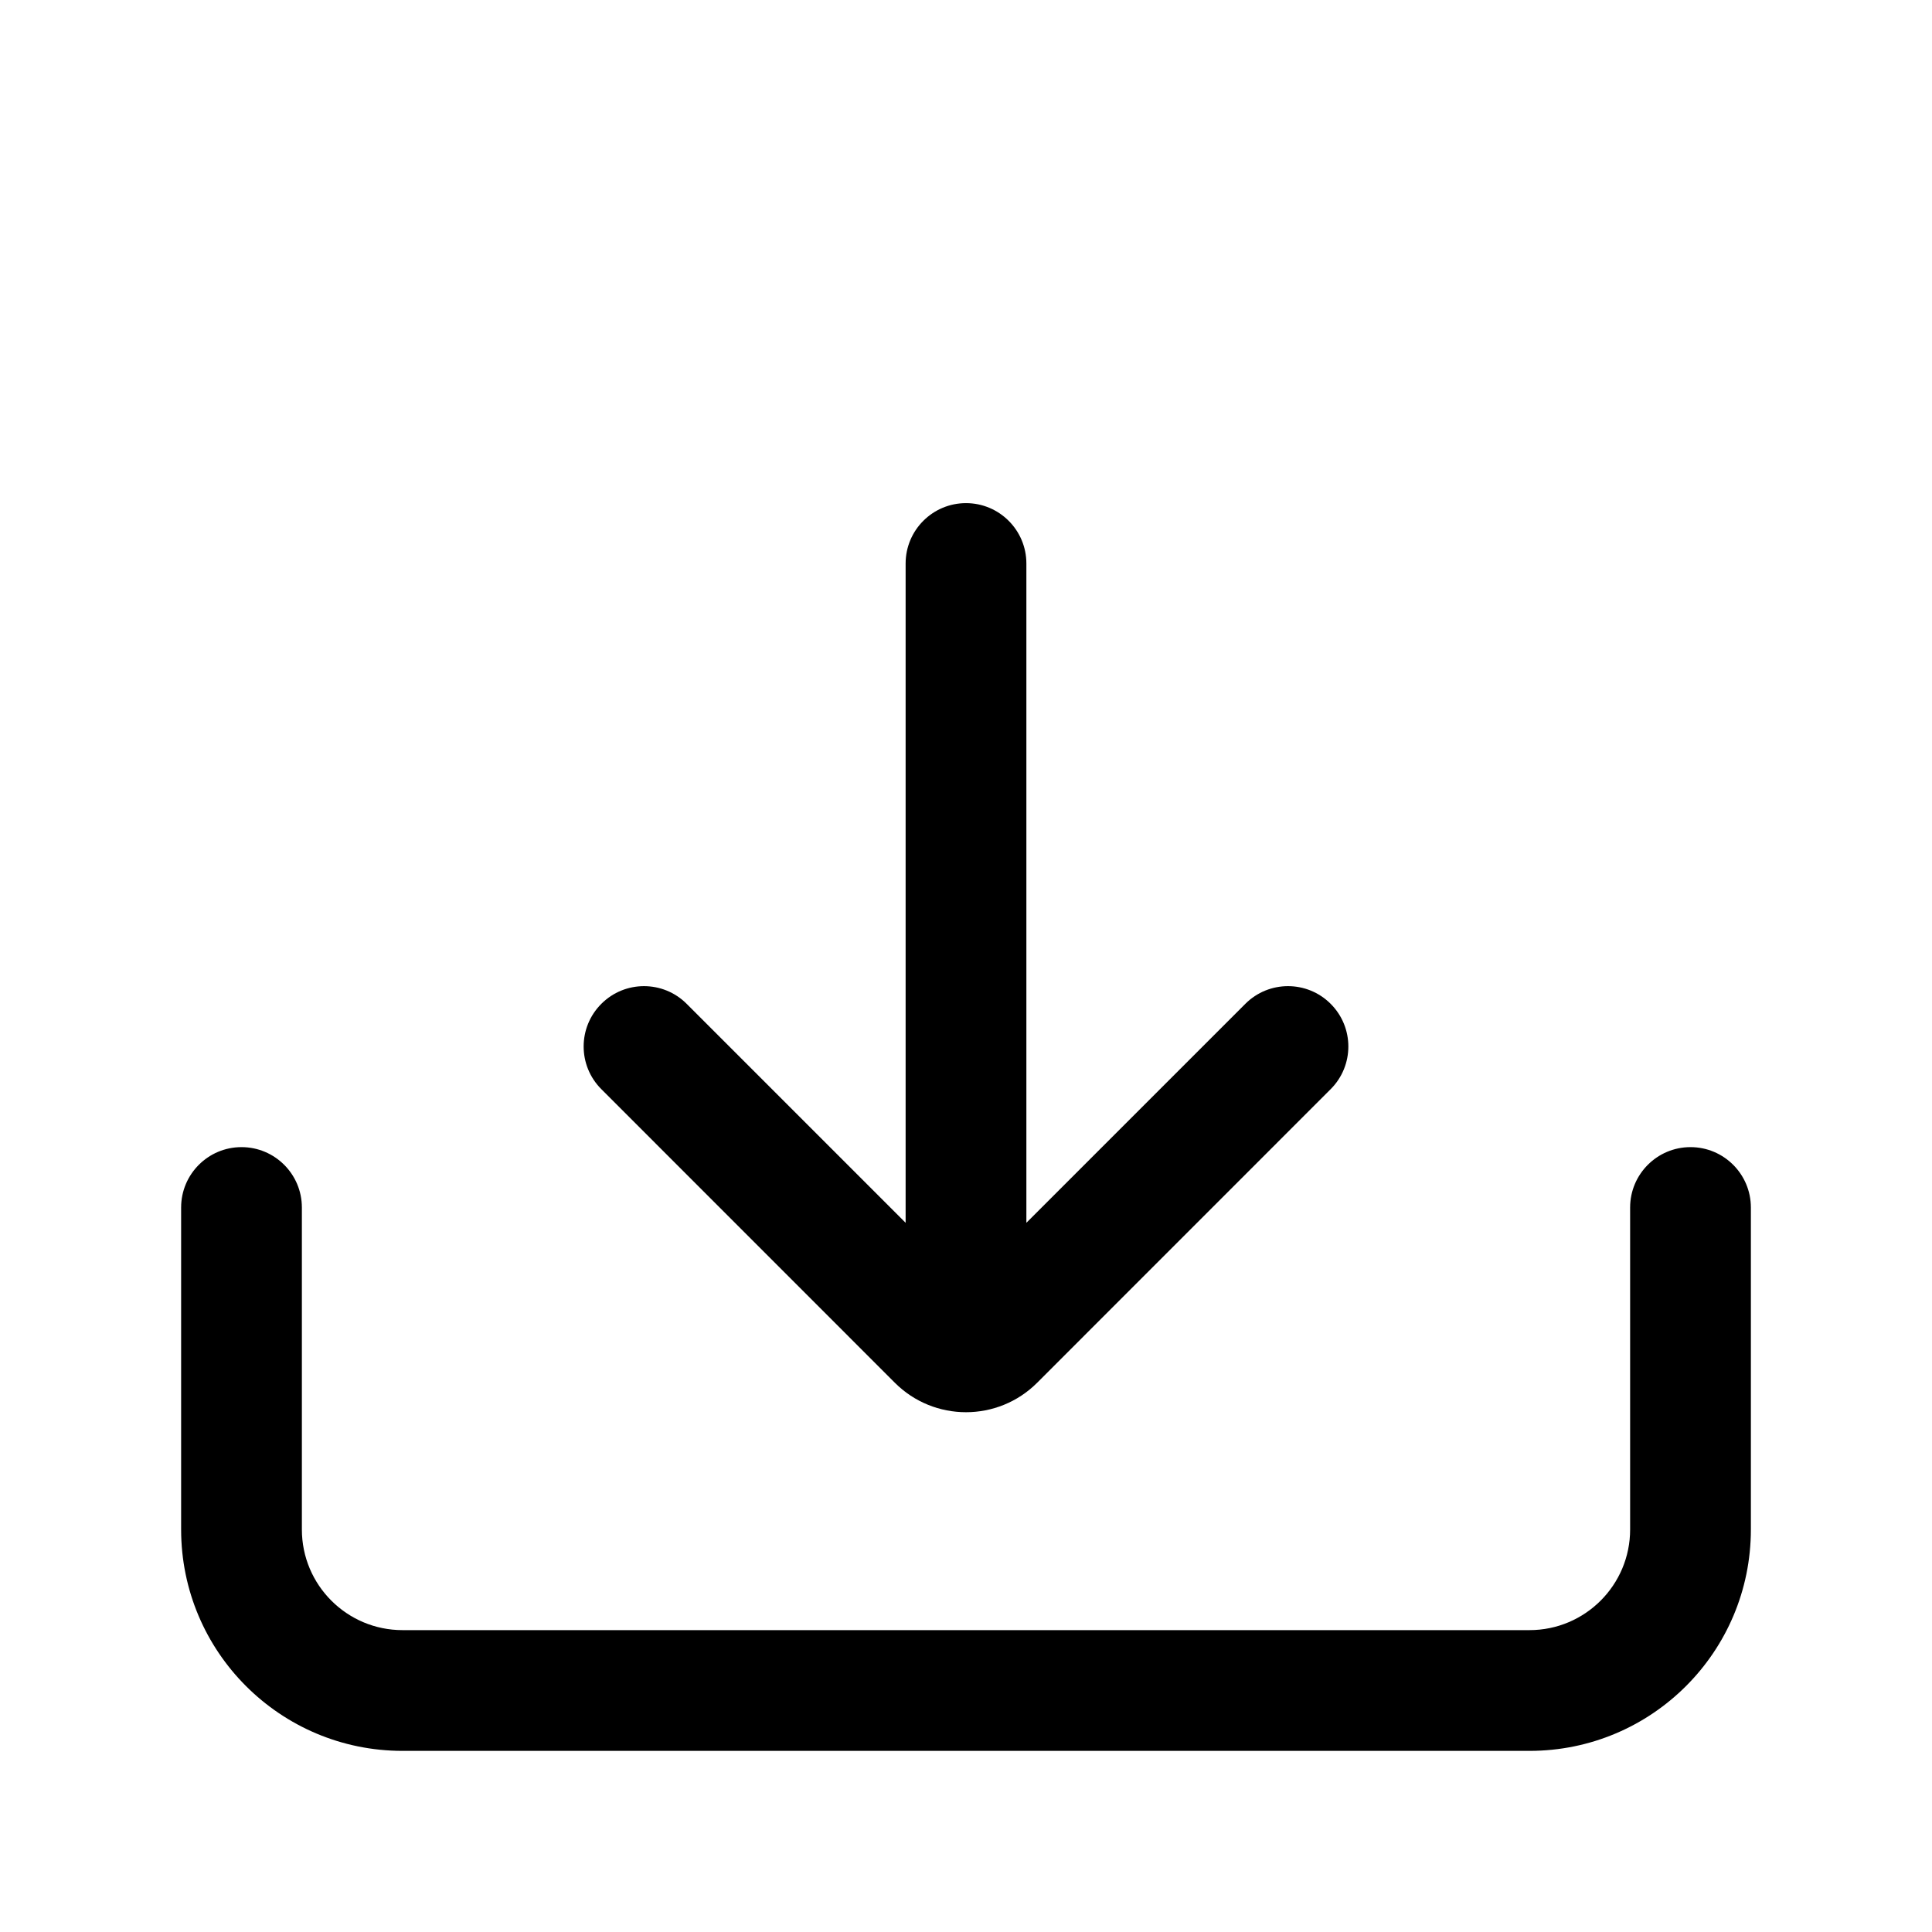
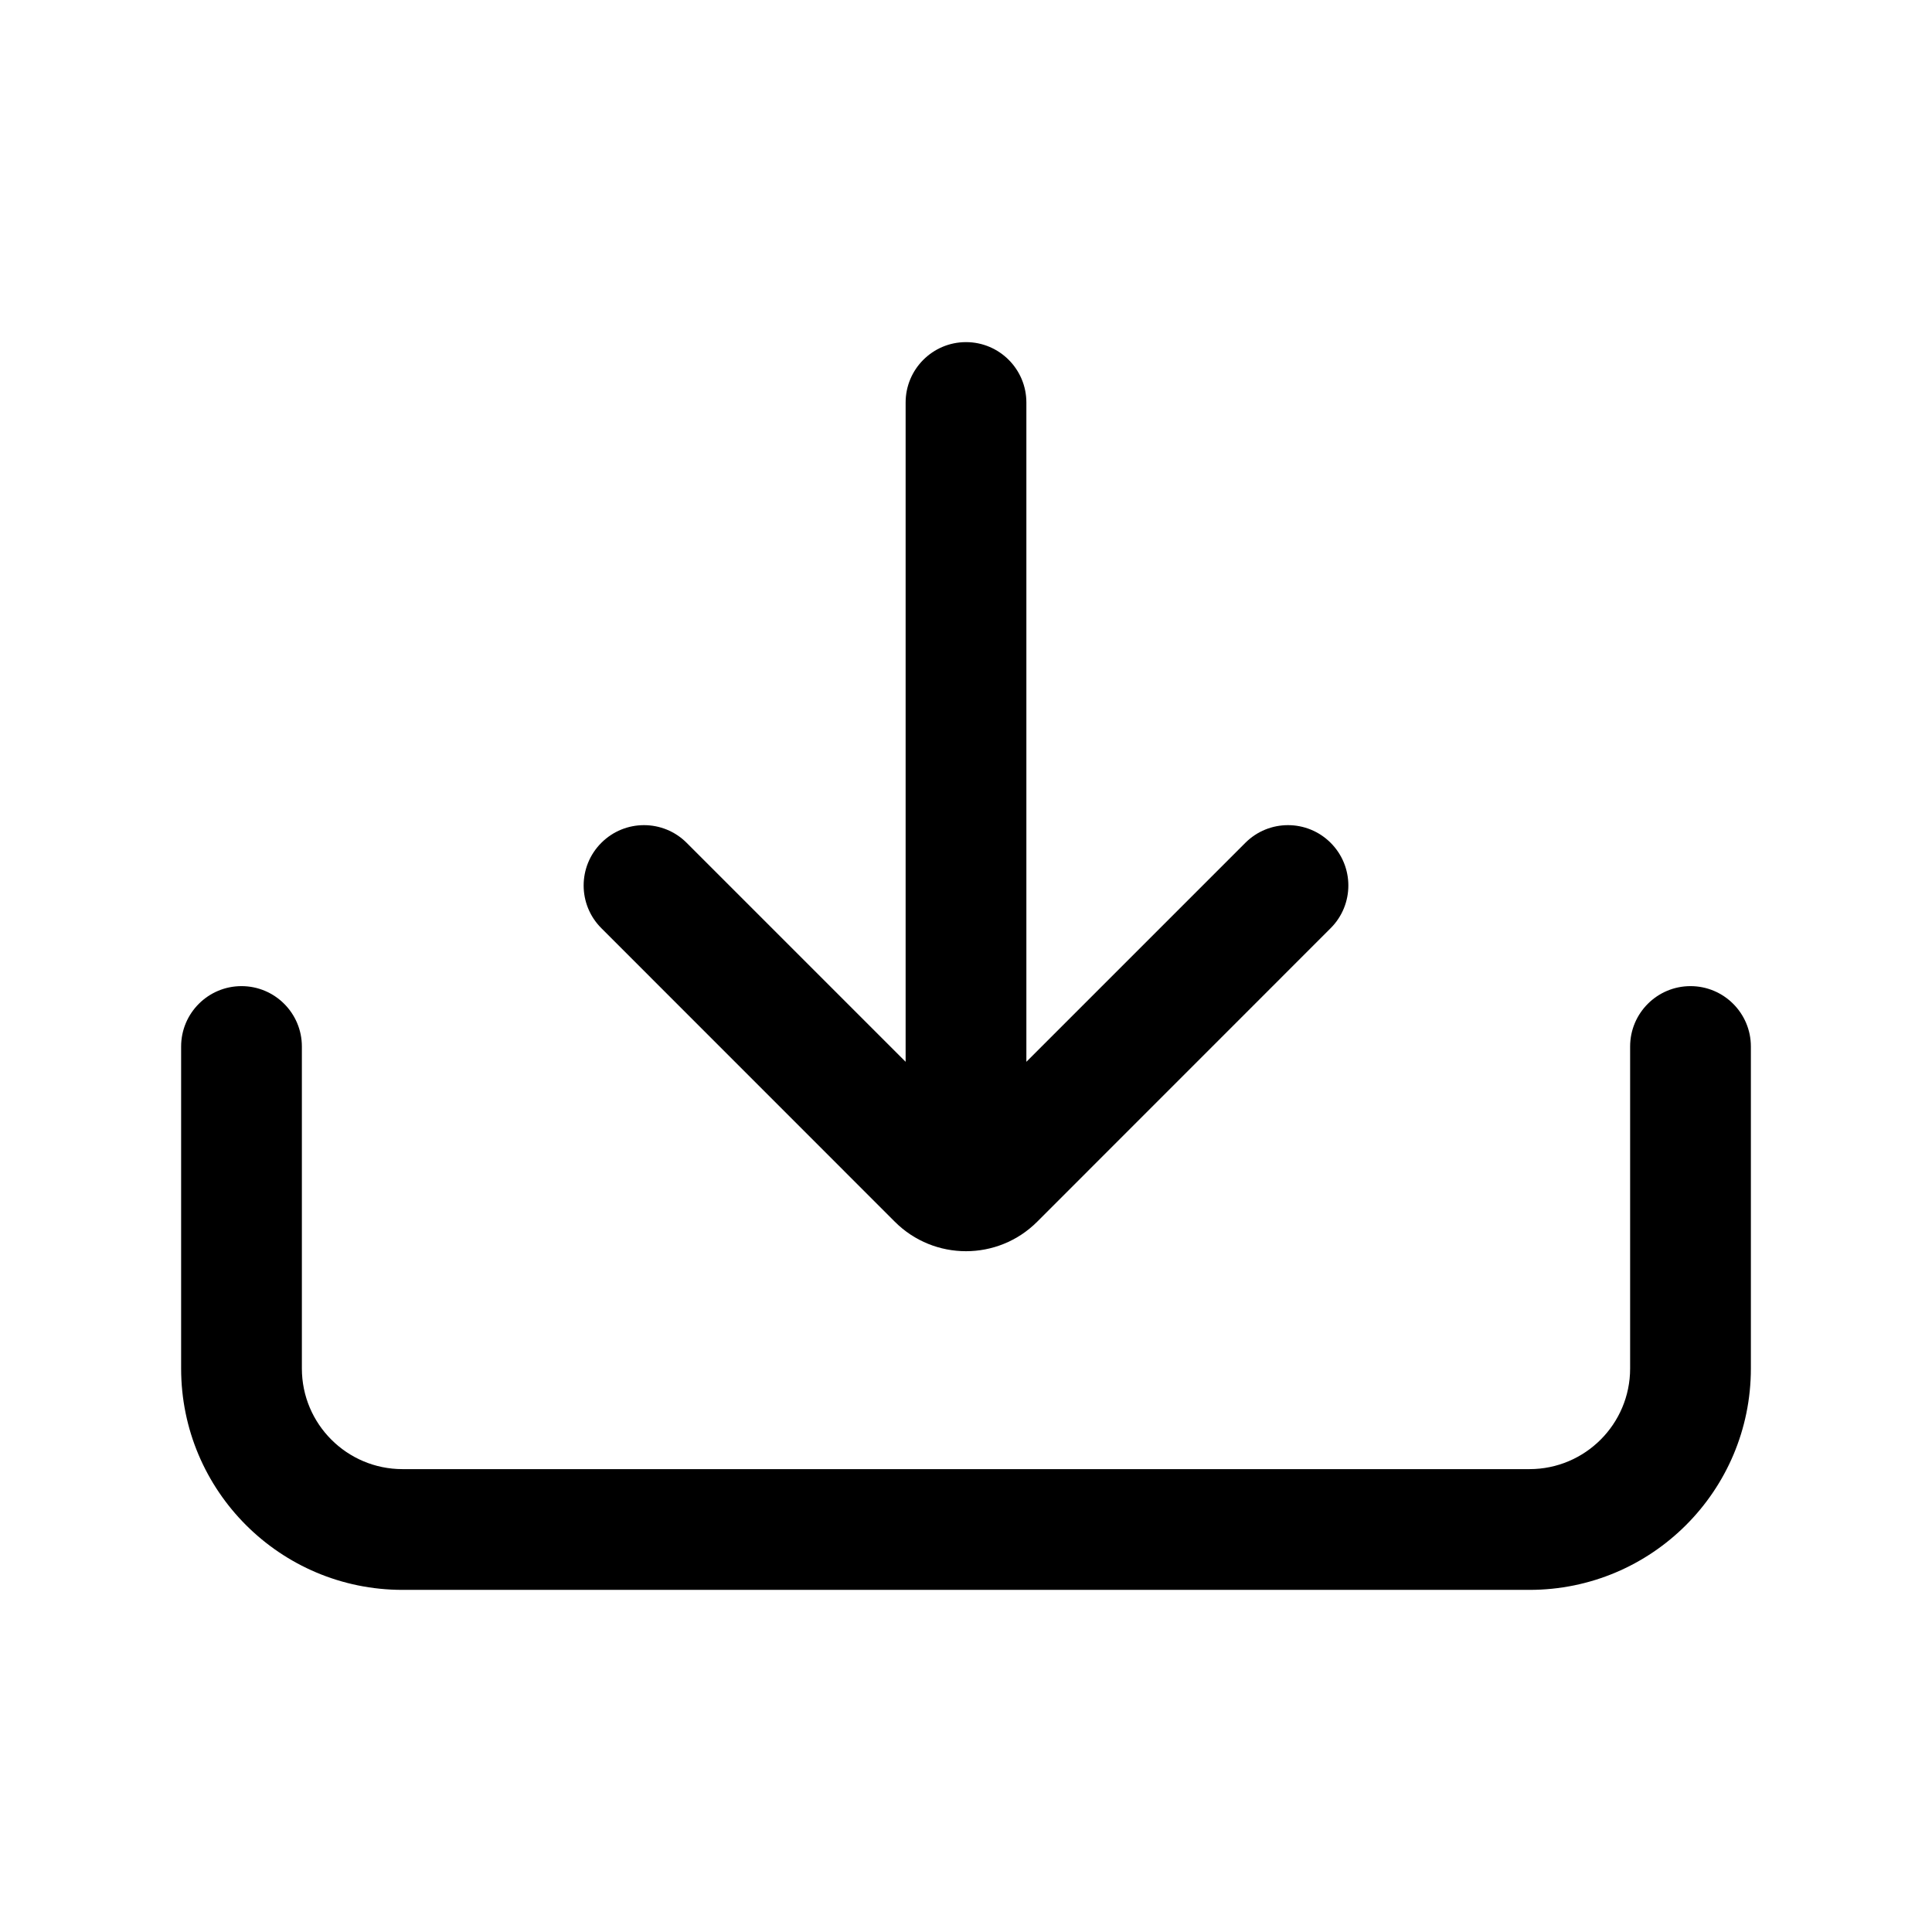
<svg xmlns="http://www.w3.org/2000/svg" width="24" height="24" viewBox="0 0 24 24" fill="none">
-   <path d="M2.25 19V15C2.25 14.586 2.586 14.25 3 14.25C3.414 14.25 3.75 14.586 3.75 15V19C3.75 19.69 4.31 20.25 5 20.25H19C19.69 20.25 20.25 19.69 20.25 19V15C20.25 14.586 20.586 14.25 21 14.25C21.414 14.25 21.75 14.586 21.75 15V19C21.75 20.519 20.519 21.75 19 21.75H5C3.481 21.75 2.25 20.519 2.25 19ZM11.25 7C11.25 6.586 11.586 6.25 12 6.25C12.414 6.25 12.75 6.586 12.75 7V15.19L15.47 12.47C15.763 12.177 16.237 12.177 16.53 12.47C16.823 12.763 16.823 13.237 16.53 13.53L12.884 17.177C12.396 17.665 11.604 17.665 11.116 17.177L7.47 13.53C7.177 13.237 7.177 12.763 7.47 12.47C7.763 12.177 8.237 12.177 8.53 12.47L11.25 15.19V7Z" fill="black" />
+   <path d="M2.25 17V13C2.25 12.586 2.586 12.25 3 12.25C3.414 12.25 3.75 12.586 3.75 13V17C3.75 17.69 4.31 18.25 5 18.25H19C19.69 18.25 20.25 17.69 20.25 17V13C20.25 12.586 20.586 12.25 21 12.25C21.414 12.25 21.75 12.586 21.75 13V17C21.75 18.519 20.519 19.75 19 19.75H5C3.481 19.75 2.25 18.519 2.25 17ZM11.25 5C11.25 4.586 11.586 4.25 12 4.25C12.414 4.25 12.75 4.586 12.75 5V13.19L15.47 10.47C15.763 10.177 16.237 10.177 16.53 10.47C16.823 10.763 16.823 11.237 16.53 11.53L12.884 15.177C12.396 15.665 11.604 15.665 11.116 15.177L7.47 11.53C7.177 11.237 7.177 10.763 7.47 10.47C7.763 10.177 8.237 10.177 8.53 10.47L11.25 13.19V5Z" fill="black" />
</svg>
